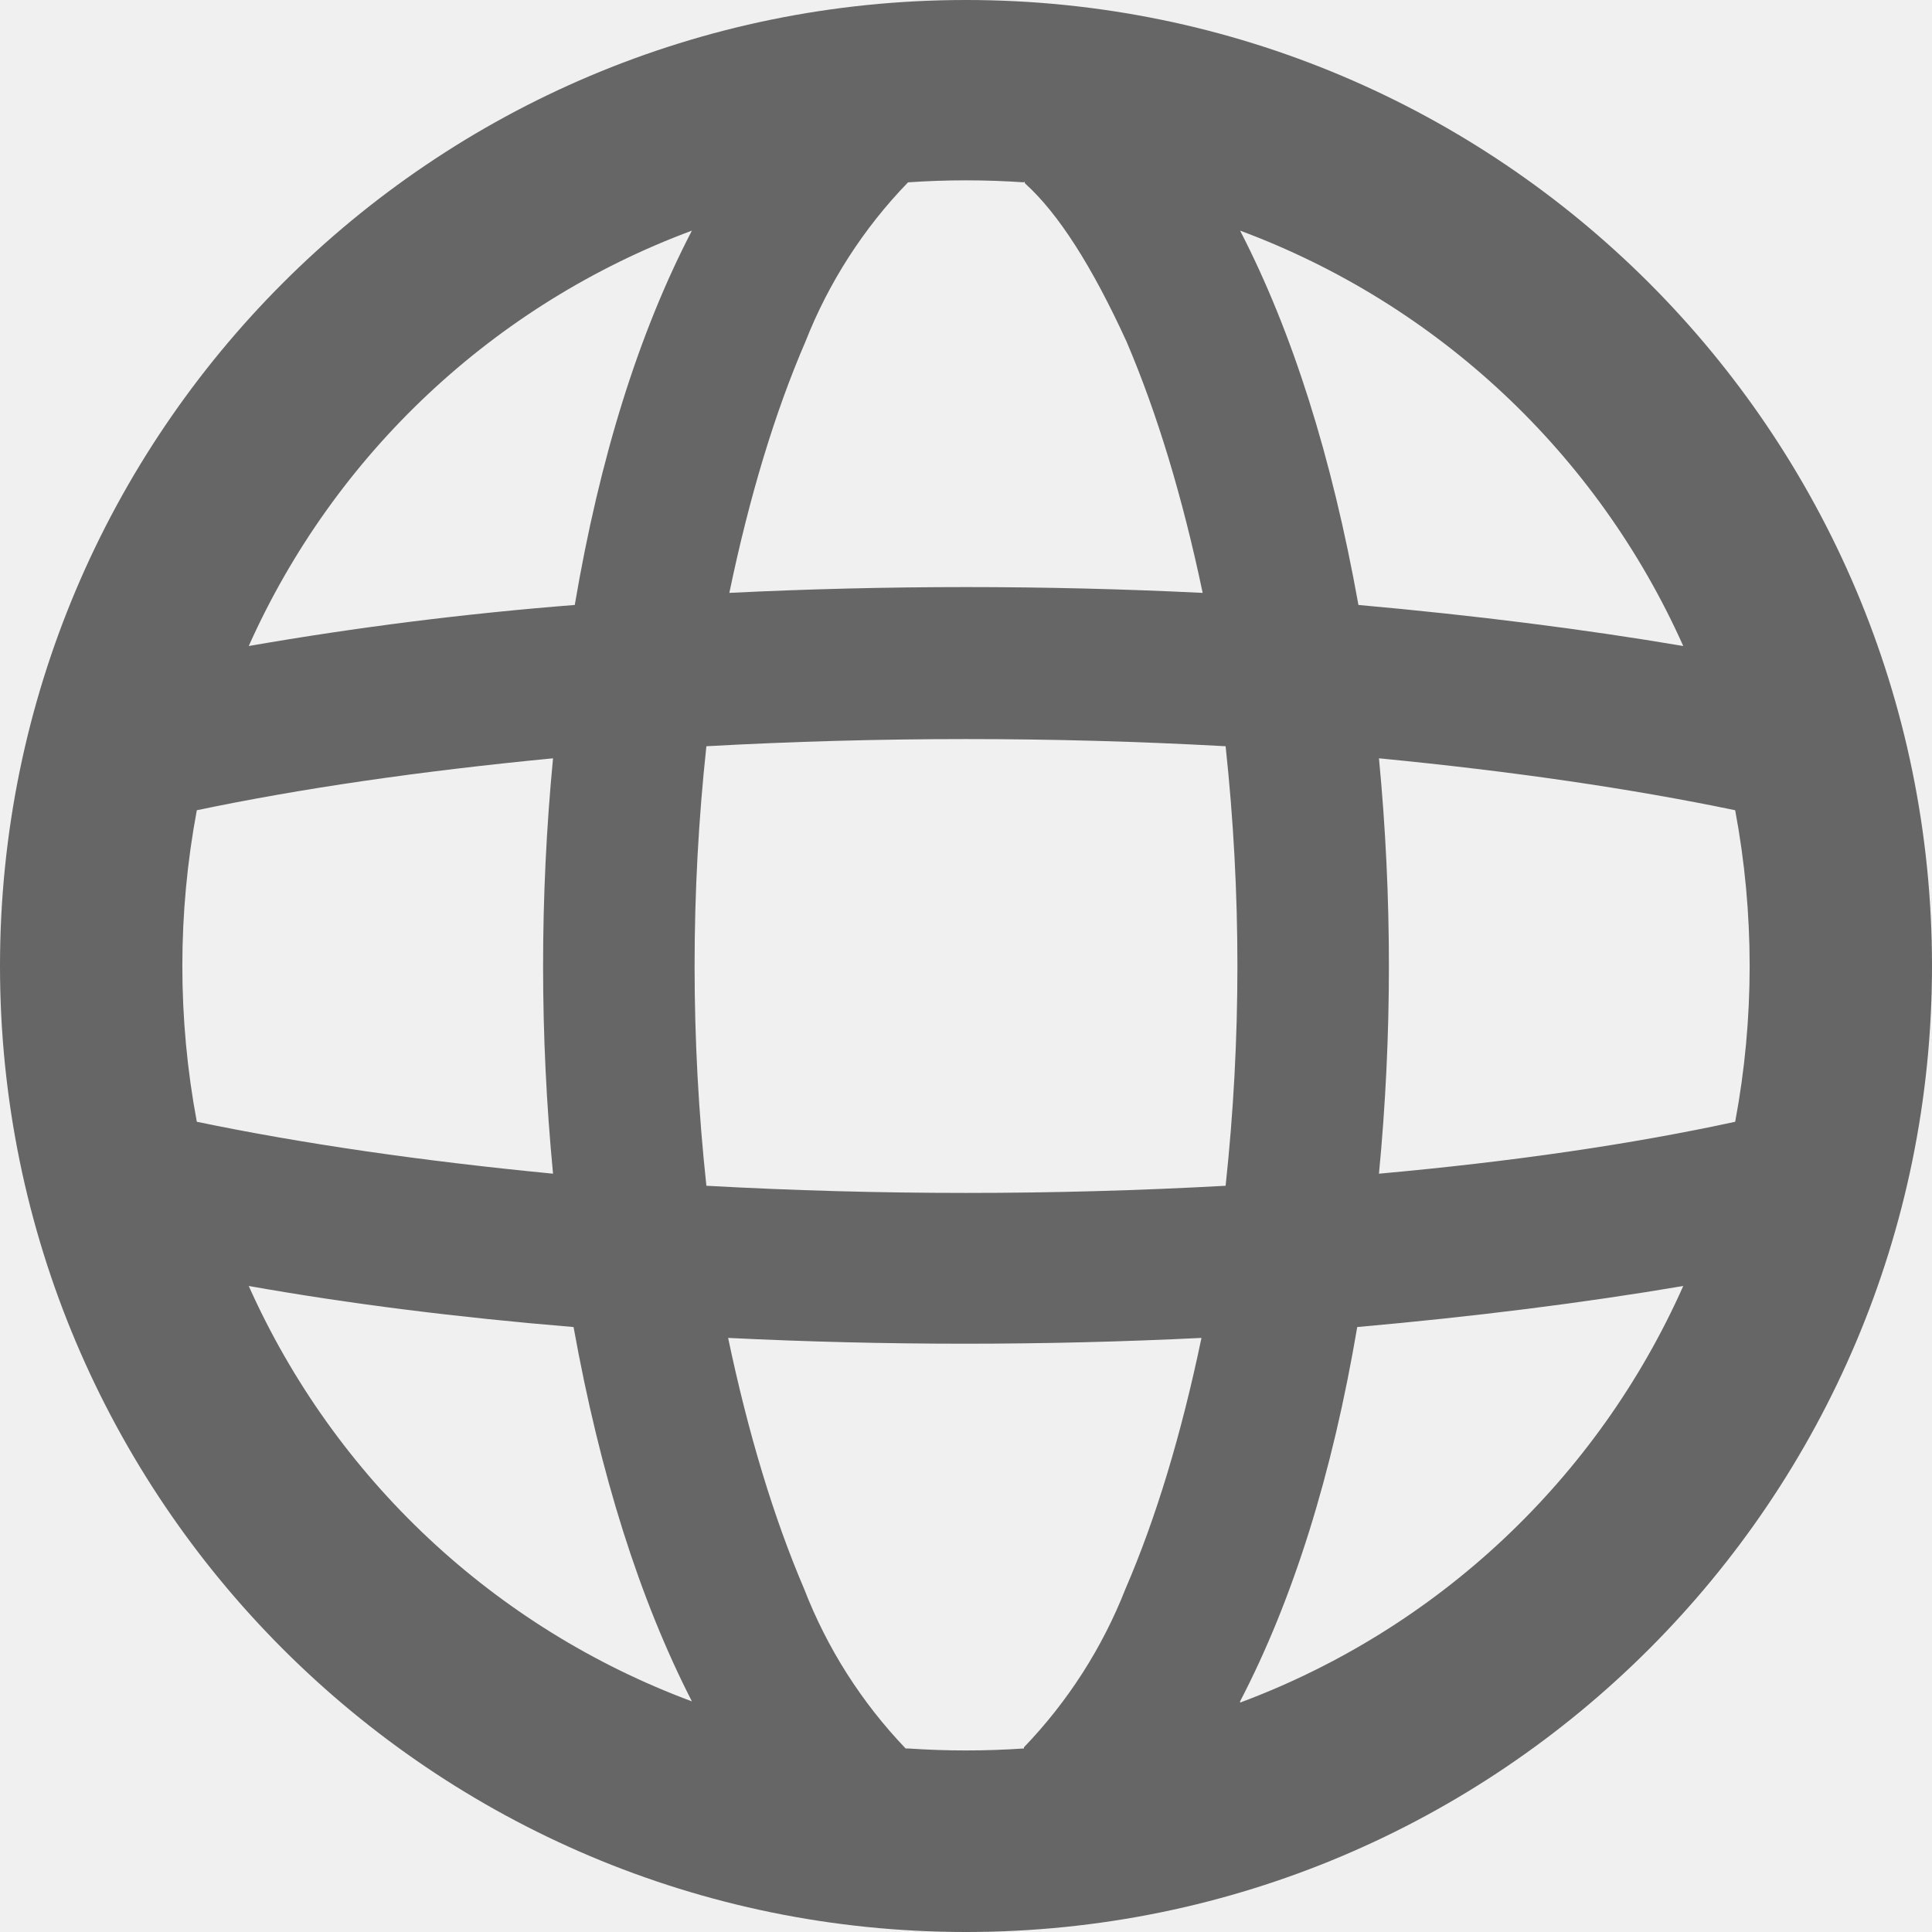
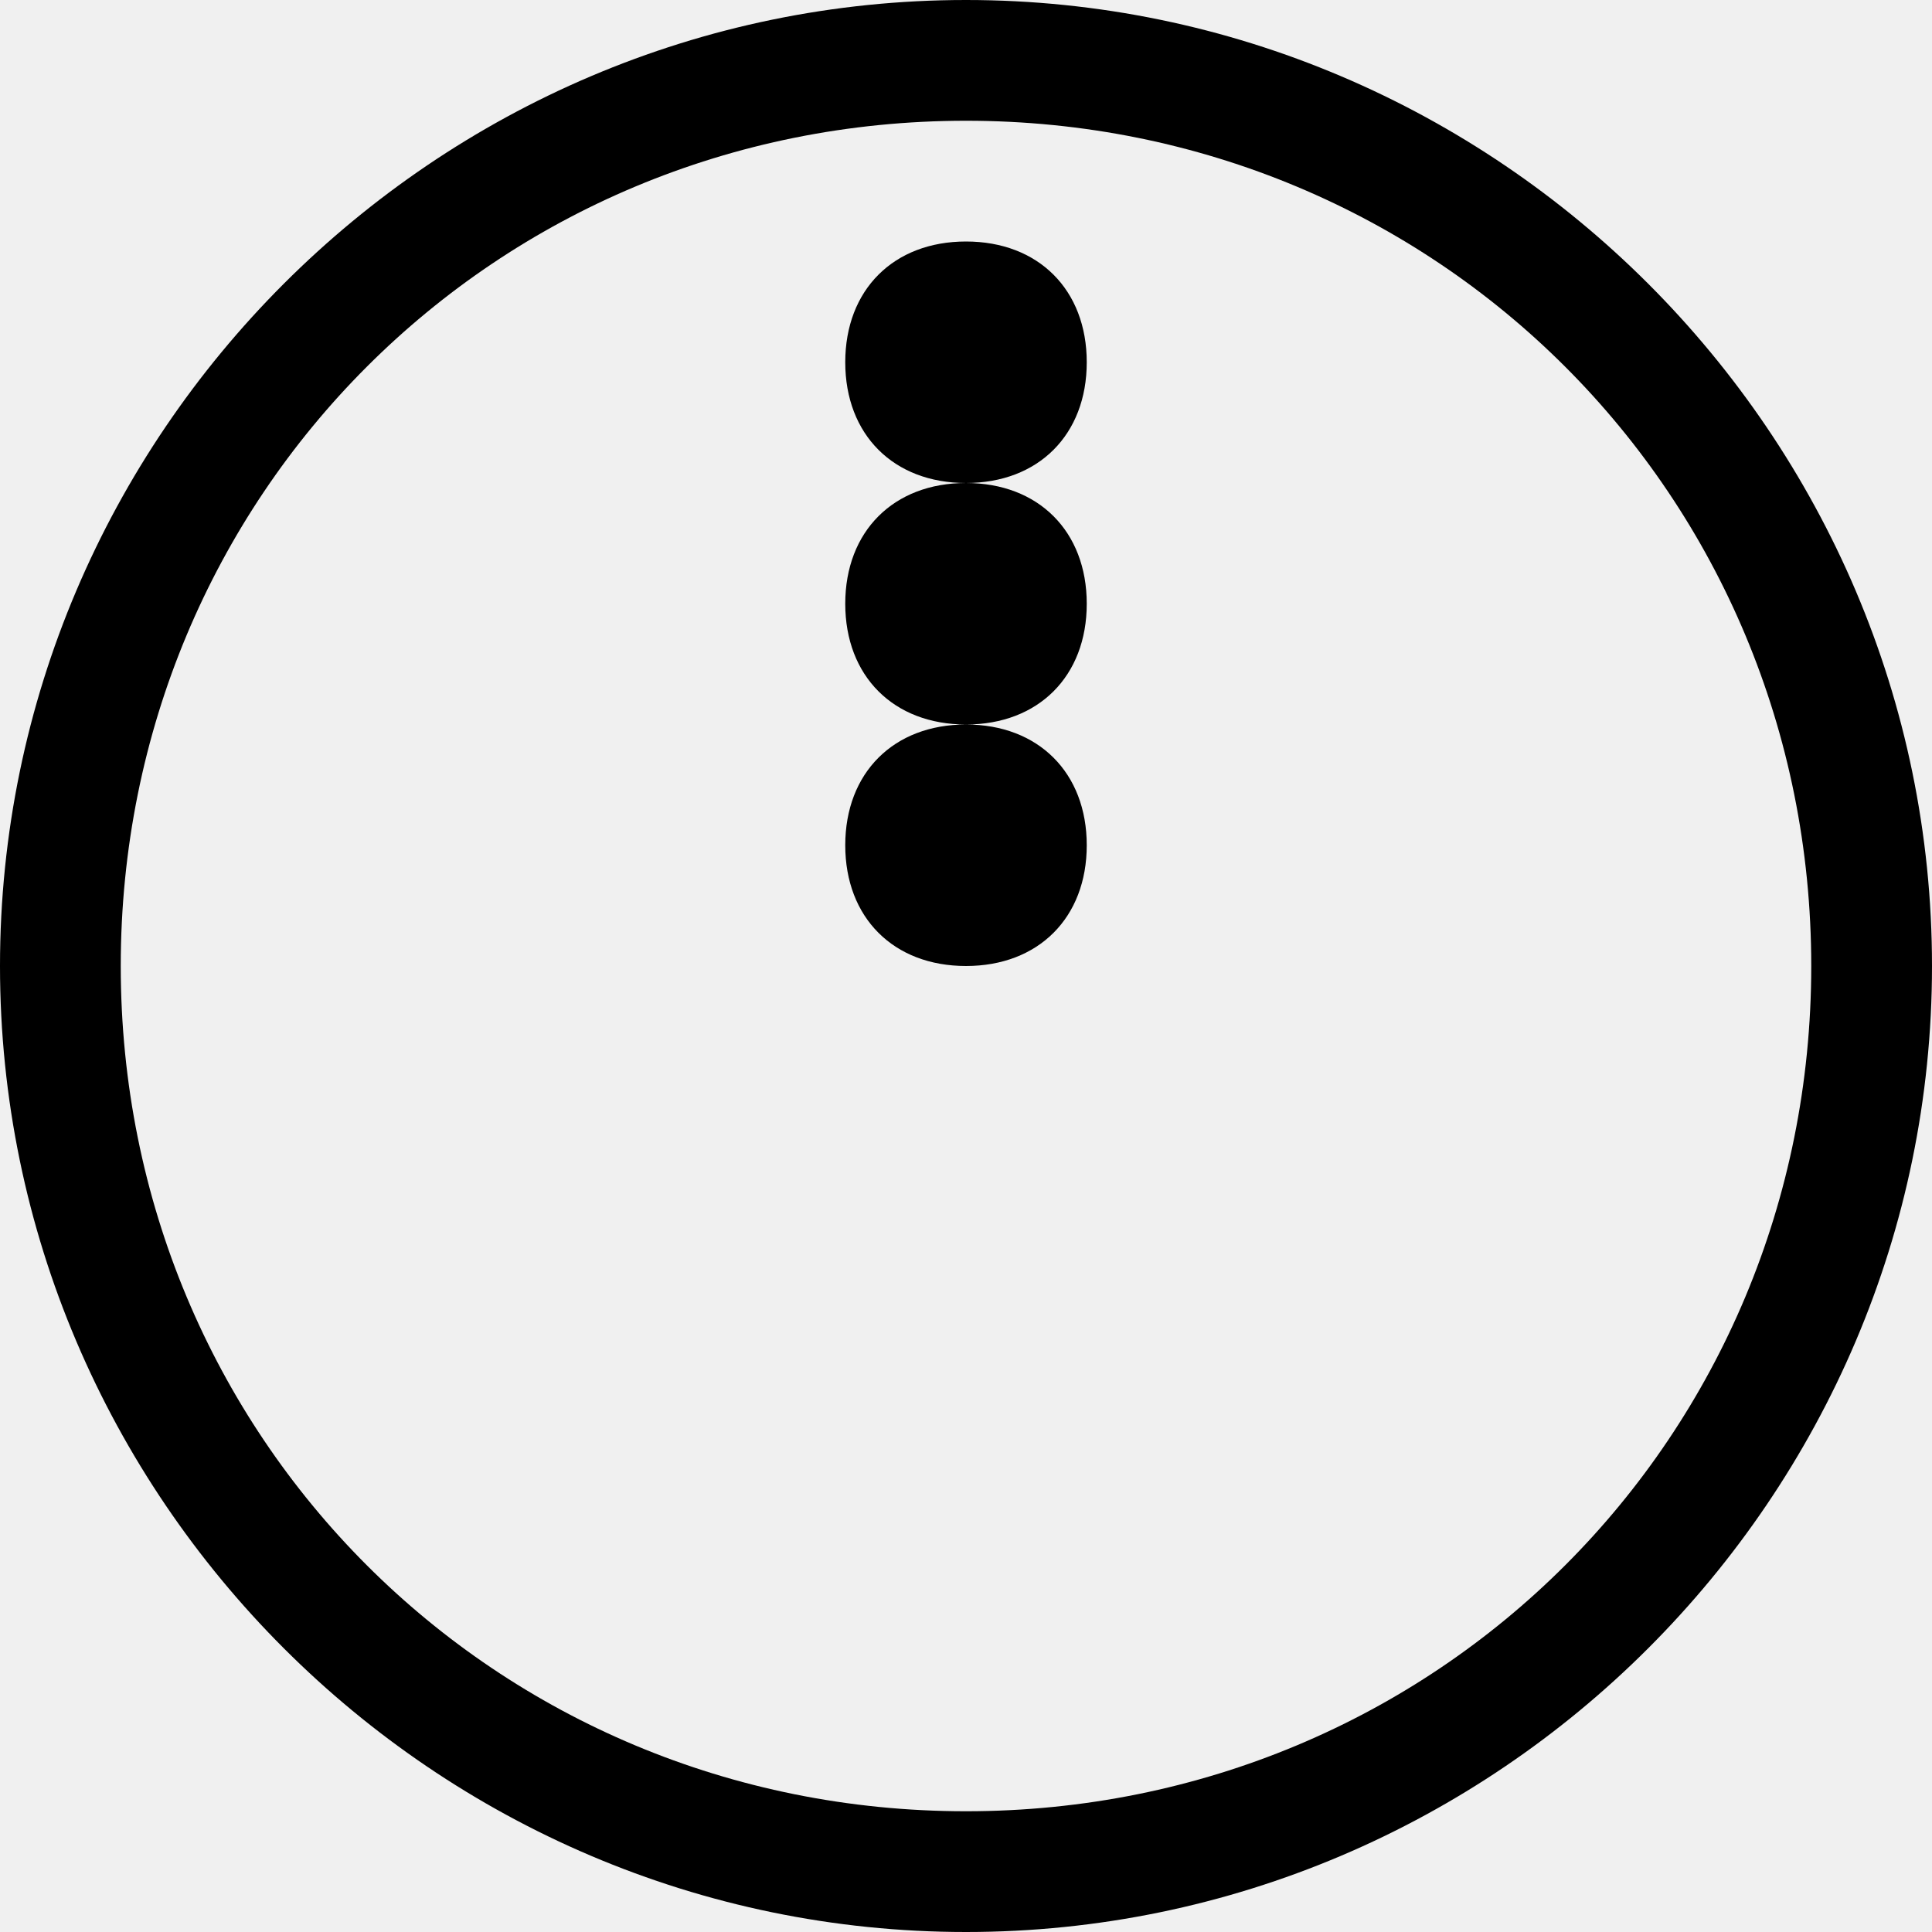
- <svg xmlns="http://www.w3.org/2000/svg" fill="none" viewBox="0 0 16 16">
-   <g clip-path="url(#a)">
-     <path fill-rule="evenodd" clip-rule="evenodd" d="M10.27 14.1a6.5 6.5 0 0 0 3.67-3.45q-1.24.21-2.7.34-.31 1.83-.97 3.1M8 16A8 8 0 1 0 8 0a8 8 0 0 0 0 16m.48-1.52a7 7 0 0 1-.96 0H7.5a4 4 0 0 1-.84-1.32q-.38-.89-.63-2.08a40 40 0 0 0 3.92 0q-.25 1.2-.63 2.08a4 4 0 0 1-.84 1.31zm2.94-4.76q1.66-.15 2.95-.43a7 7 0 0 0 0-2.58q-1.3-.27-2.95-.43a18 18 0 0 1 0 3.44m-1.27-3.54a17 17 0 0 1 0 3.64 39 39 0 0 1-4.3 0 17 17 0 0 1 0-3.64 39 39 0 0 1 4.3 0m1.1-1.17q1.45.13 2.69.34a6.5 6.5 0 0 0-3.67-3.44q.65 1.26.98 3.1M8.48 1.5l.01.02q.41.37.84 1.31.38.89.63 2.08a40 40 0 0 0-3.92 0q.25-1.2.63-2.08a4 4 0 0 1 .85-1.32 7 7 0 0 1 .96 0m-2.75.4a6.5 6.5 0 0 0-3.67 3.44 29 29 0 0 1 2.7-.34q.31-1.83.97-3.1M4.58 6.28q-1.66.16-2.95.43a7 7 0 0 0 0 2.58q1.3.27 2.95.43a18 18 0 0 1 0-3.44m.17 4.71q-1.45-.12-2.69-.34a6.5 6.5 0 0 0 3.67 3.44q-.65-1.27-.98-3.1" fill="#666" />
-   </g>
-   <defs>
-     <clipPath id="a">
-       <path fill="#fff" d="M0 0h16v16H0z" />
-     </clipPath>
-   </defs>
+ <svg xmlns="http://www.w3.org/2000/svg" width="16" height="16" viewBox="0 0 16 16">
+   <path fill="currentColor" d="M8 0C3.6 0 0 3.6 0 8s3.6 8 8 8 8-3.6 8-8-3.6-8-8-8zm0 15c-3.9 0-7-3.1-7-7s3.1-7 7-7 7 3.1 7 7-3.1 7-7 7z" />
+   <path fill="currentColor" d="M8 2c-.6 0-1 .4-1 1s.4 1 1 1 1-.4 1-1-.4-1-1-1zm0 2c-.6 0-1 .4-1 1s.4 1 1 1 1-.4 1-1-.4-1-1-1zm0 2c-.6 0-1 .4-1 1s.4 1 1 1 1-.4 1-1-.4-1-1-1z" />
</svg>
